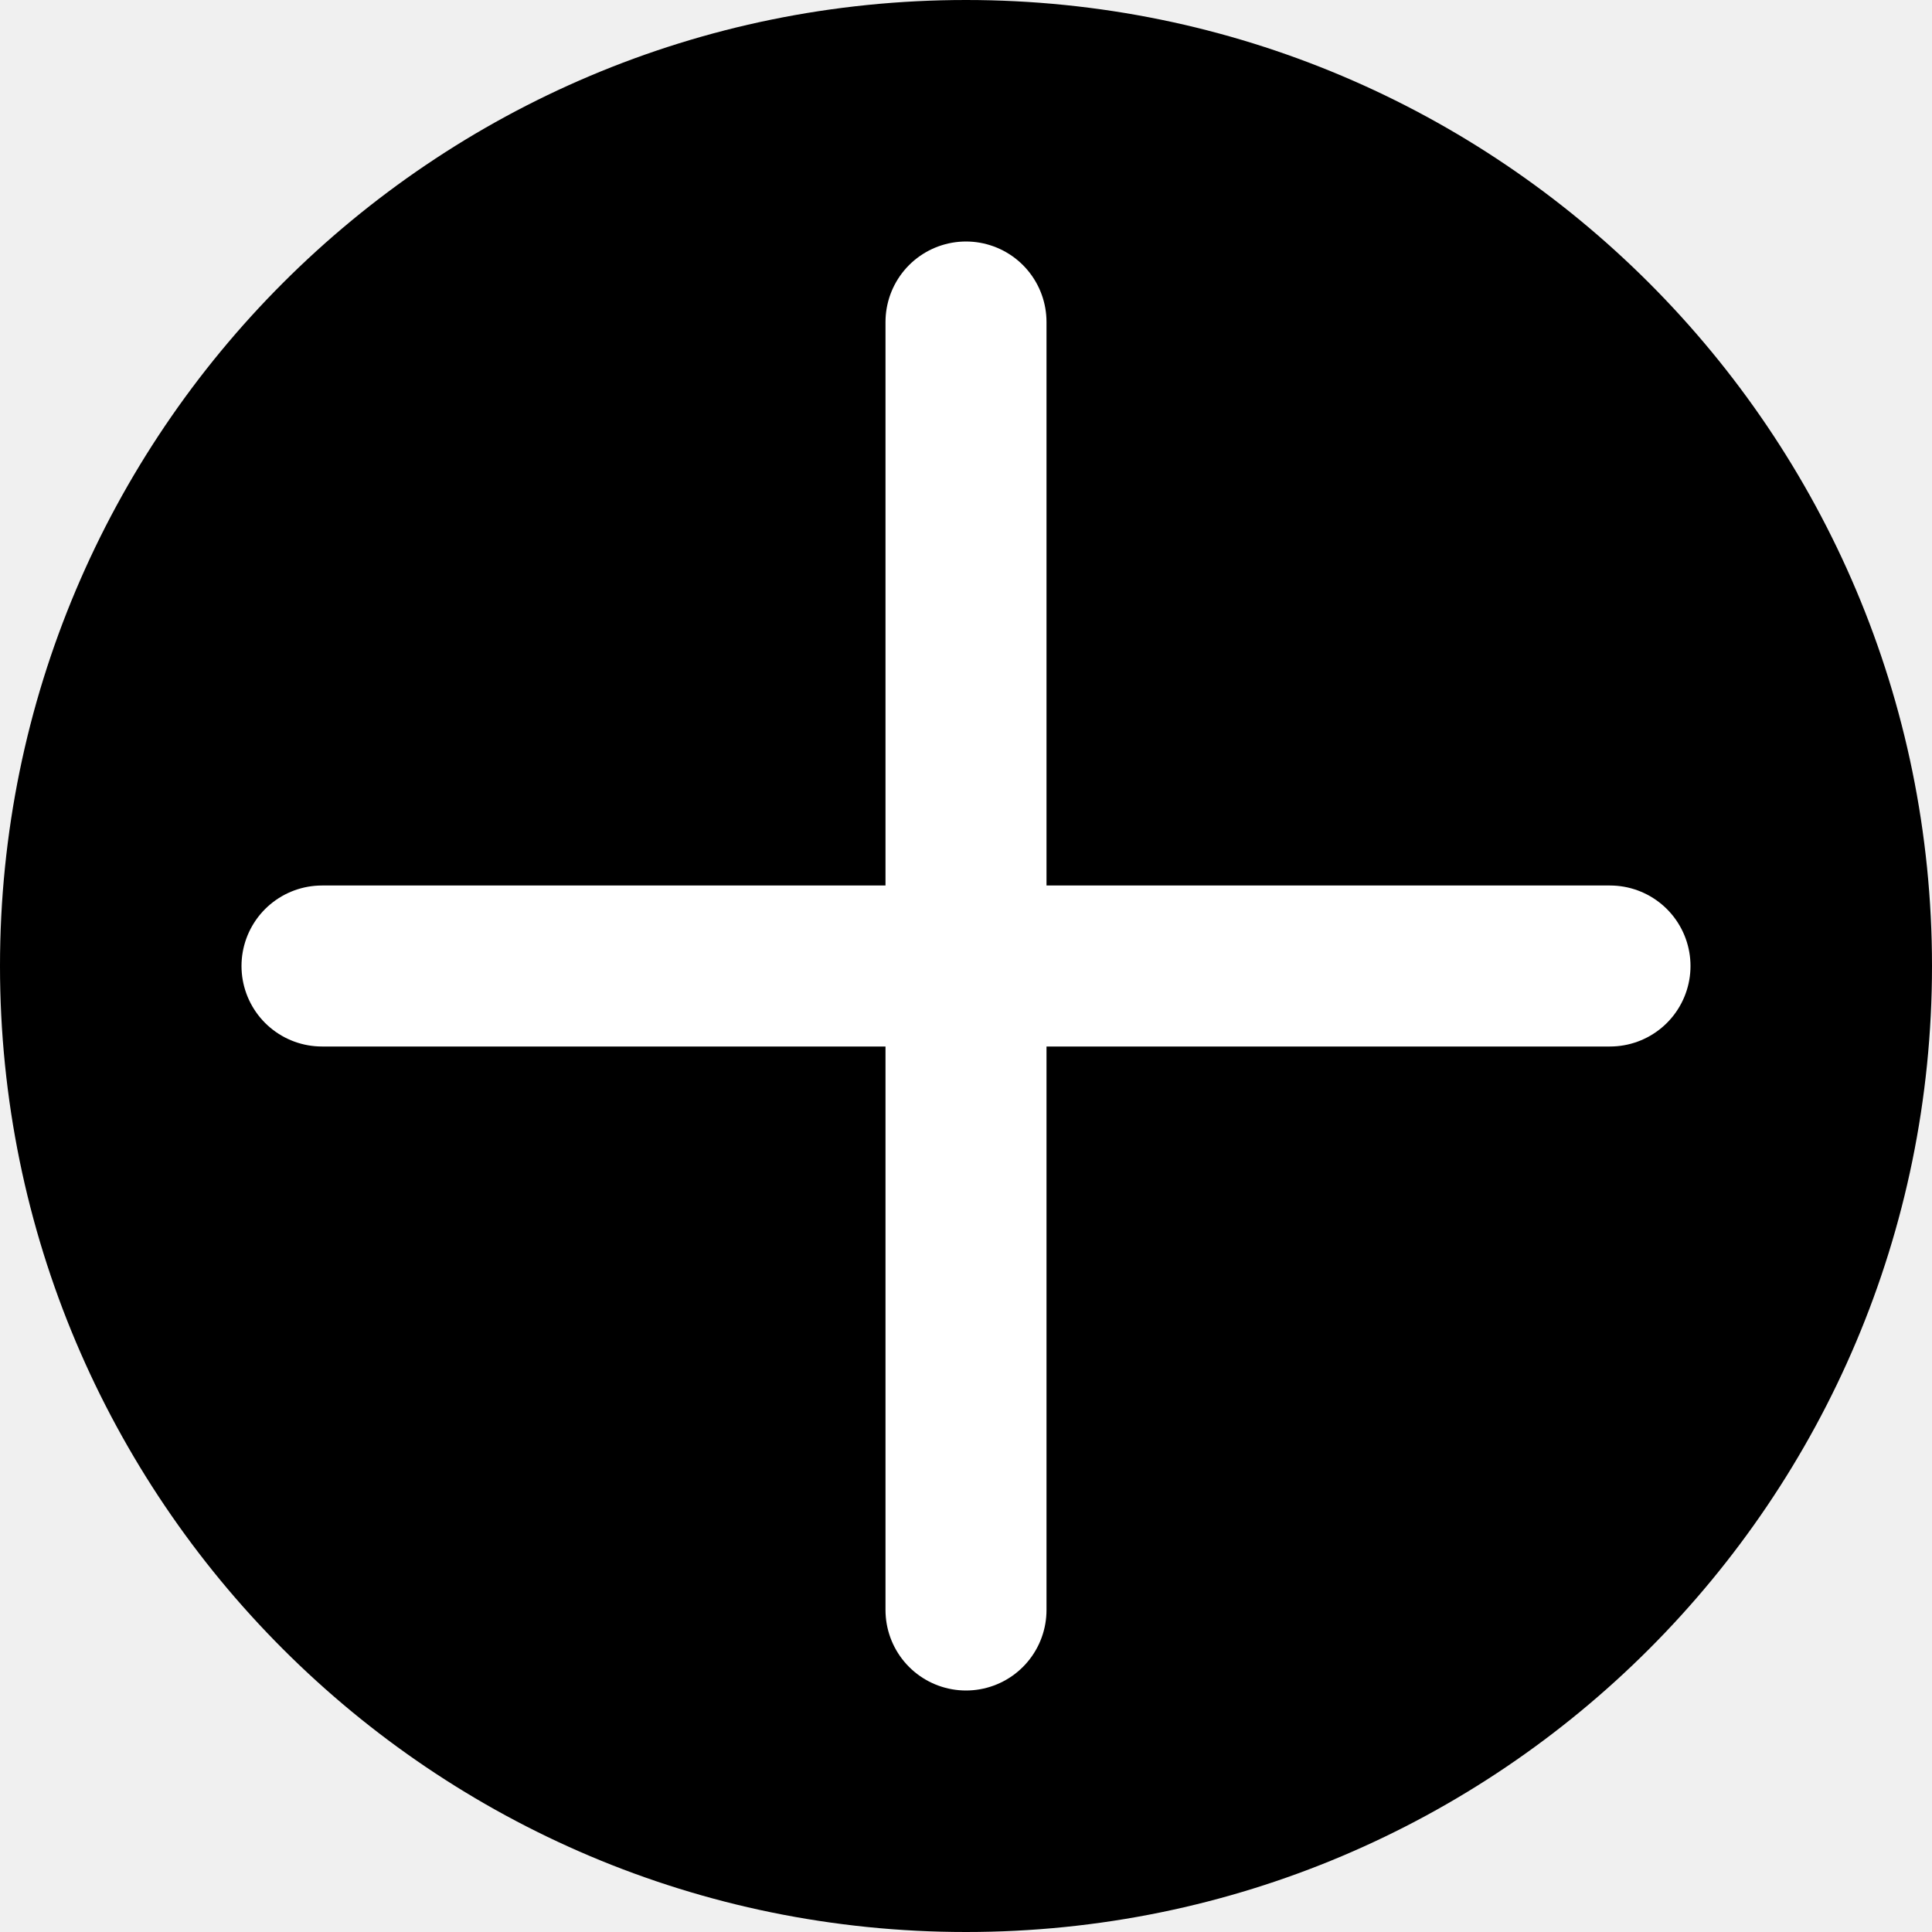
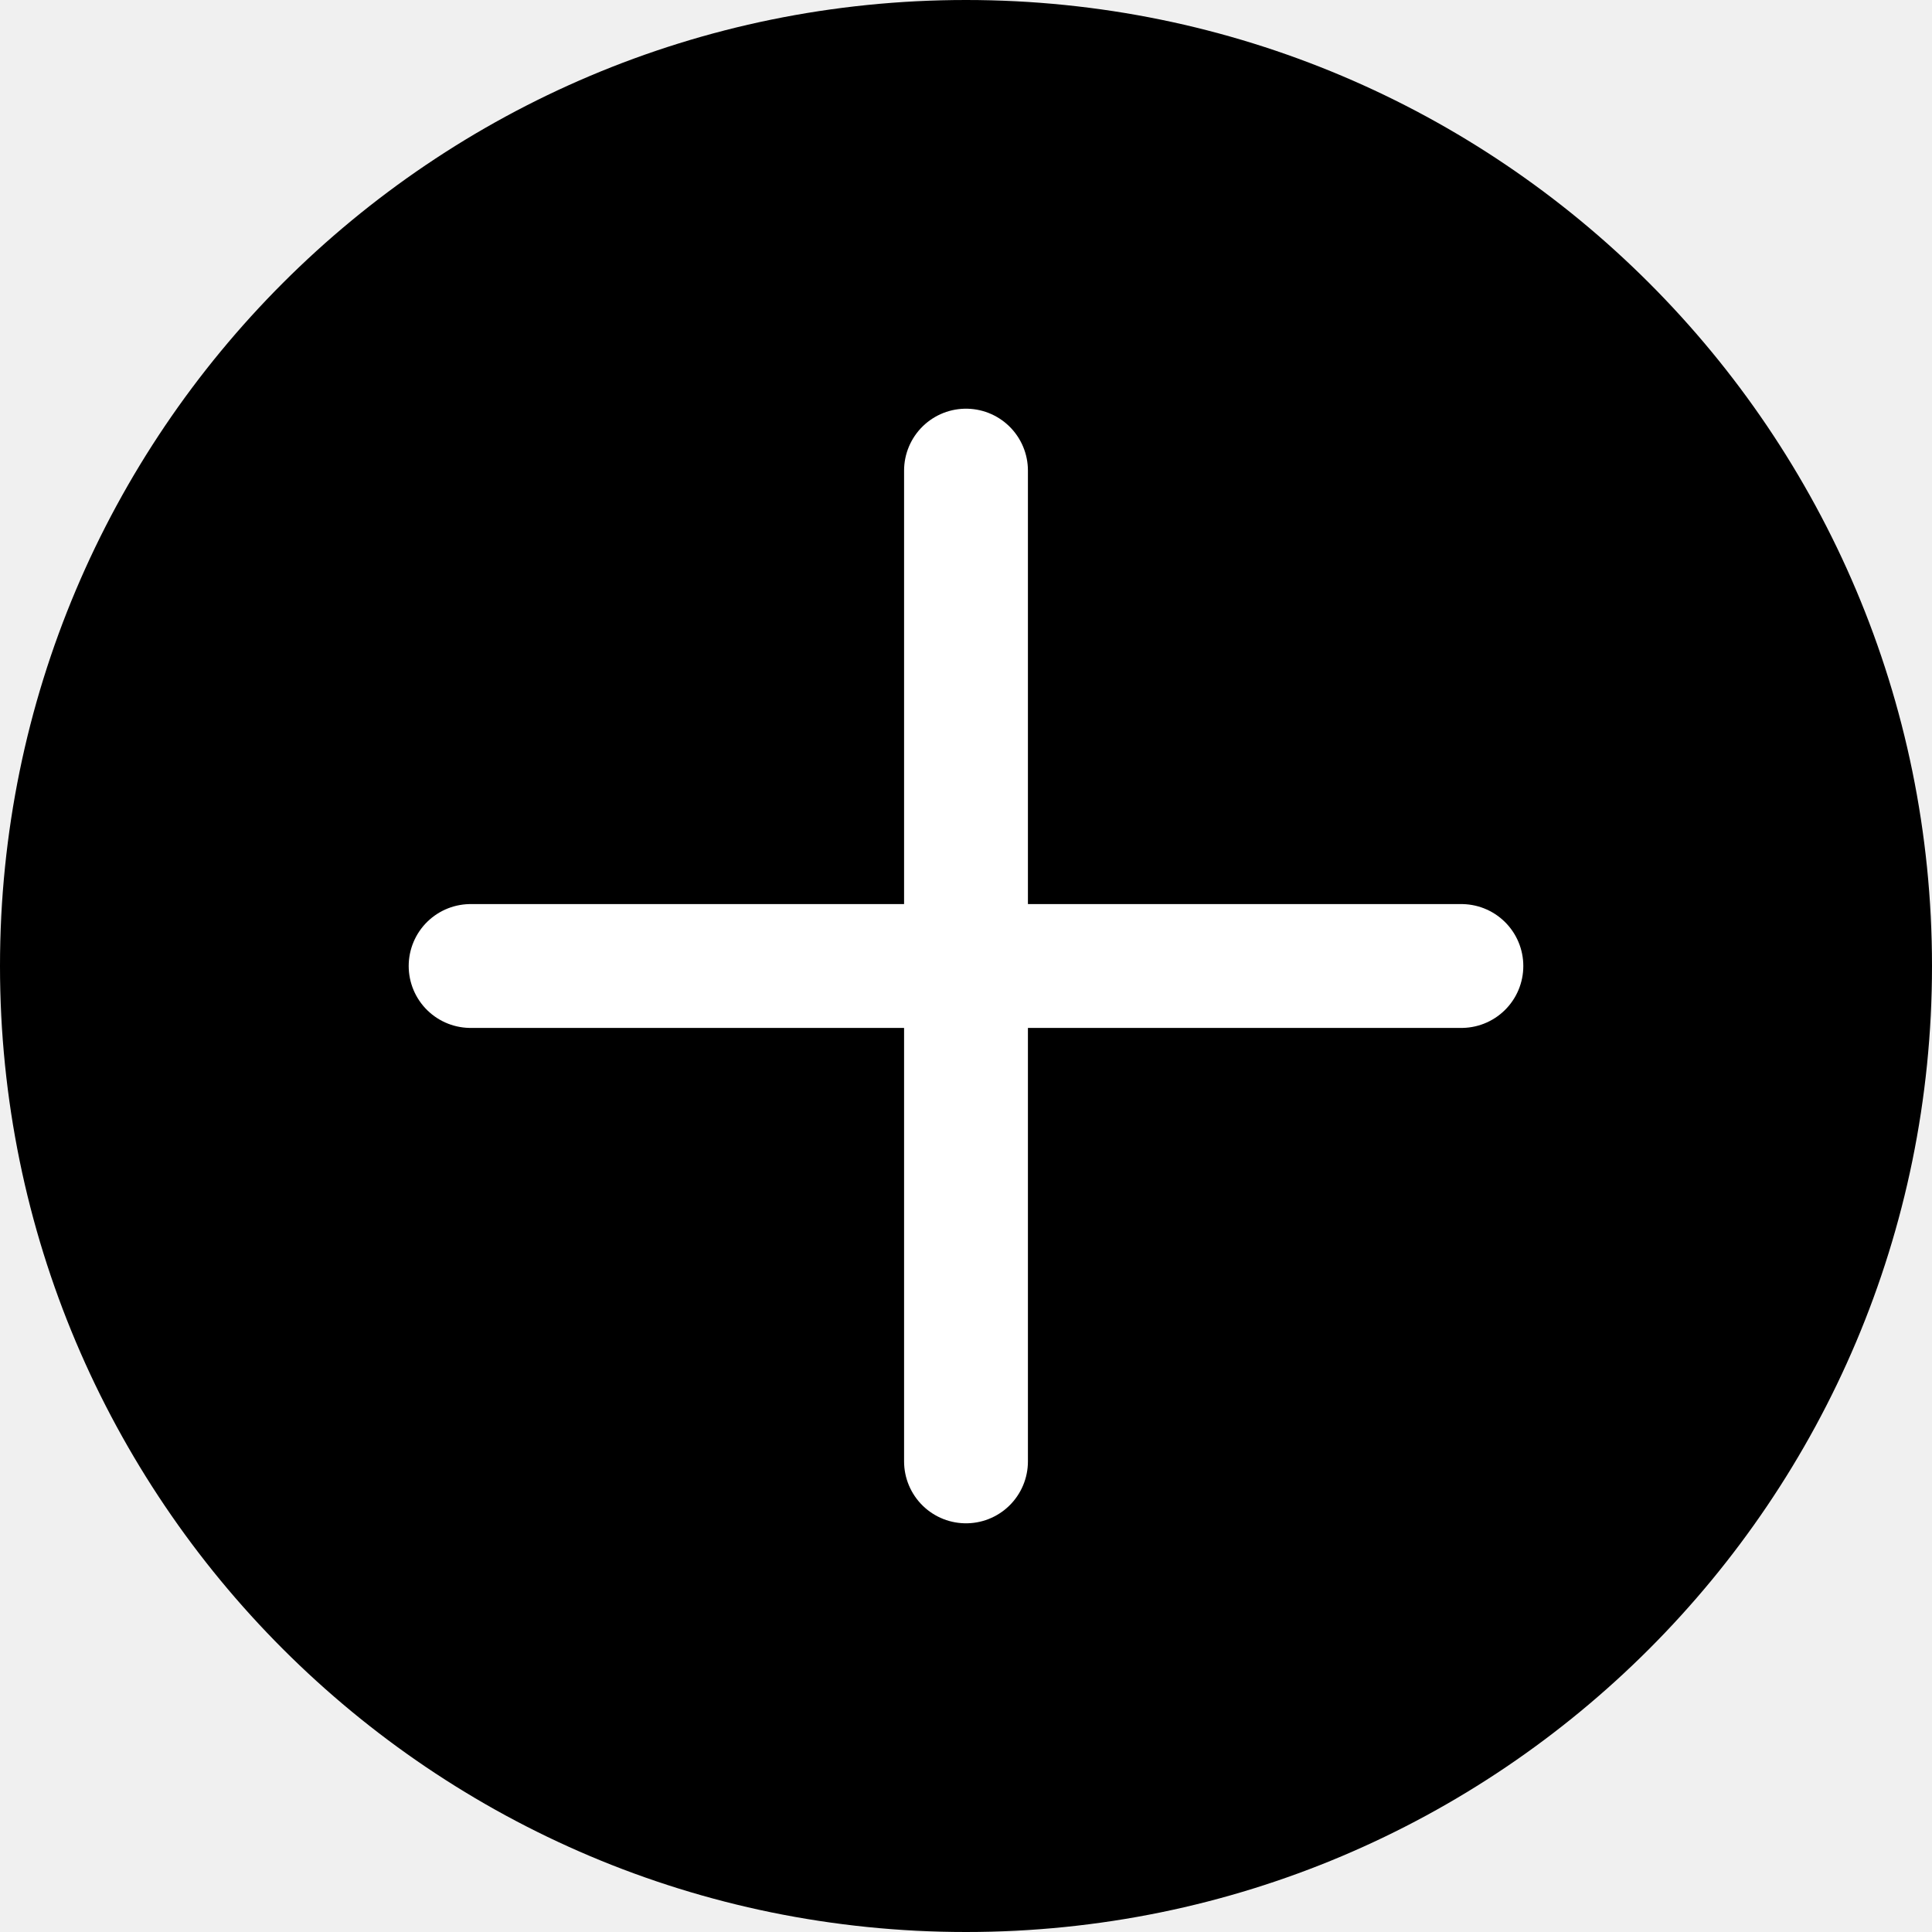
- <svg xmlns="http://www.w3.org/2000/svg" width="251px" height="251px" viewBox="0 0 24.00 24.00" fill="none" stroke="#000000">
+ <svg xmlns="http://www.w3.org/2000/svg" viewBox="-3.6 -3.6 31.20 31.20" fill="none">
  <g id="SVGRepo_bgCarrier" stroke-width="0">
-     <rect x="0" y="0" width="24.00" height="24.00" rx="12" fill="#000000" strokewidth="0" />
+     <rect x="-3.6" y="-3.6" width="31.20" height="31.20" rx="15.6" fill="#000000" strokewidth="0" />
  </g>
  <g id="SVGRepo_tracerCarrier" stroke-linecap="round" stroke-linejoin="round" />
  <g id="SVGRepo_iconCarrier">
    <path d="M4 12H20M12 4V20" stroke="#ffffff" stroke-width="2" stroke-linecap="round" stroke-linejoin="round" />
  </g>
</svg>
